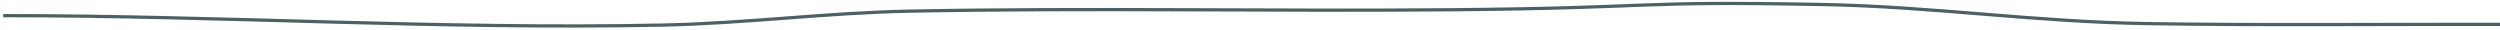
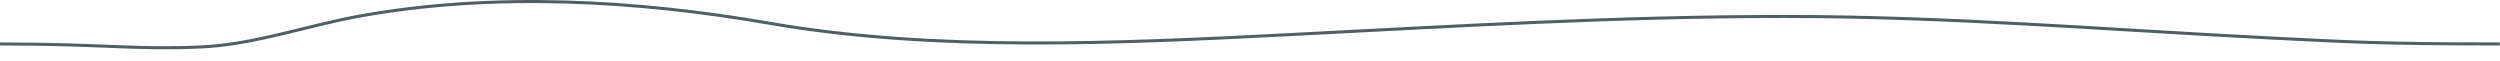
- <svg xmlns="http://www.w3.org/2000/svg" width="770px" height="9px" viewBox="0 0 770 9" version="1.1">
-   <defs />
-   <g id="Page-1" stroke="none" stroke-width="1" fill="none" fill-rule="evenodd">
-     <g id="Artboard" transform="translate(-7, -51)" stroke="#4C6162">
-       <path d="M7.988,55.813 C76.583,55.813 141.347,60.099 210.817,58.73 C236.522,58.224 261.362,54.935 287.069,54.435 C342.607,53.356 398.331,54.498 453.938,54.005 C520.033,53.419 508.127,51.256 568.218,52.387 C602.719,53.037 632.717,57.687 668.142,58.262 C704.389,58.851 740.714,58.425 777,58.506" id="Path" />
-     </g>
-   </g>
+ <svg xmlns="http://www.w3.org/2000/svg" version="1.1" id="レイヤー_1" x="0px" y="0px" width="817.414px" height="19.871px" viewBox="0 0 817.414 19.871" enable-background="new 0 0 817.414 19.871" xml:space="preserve">
+   <path fill="none" stroke="#4C6162" stroke-miterlimit="10" d="M817.379,14.371c-38.713,0-49.254-0.652-75.935-2  c-52.675-2.661-104.662-7-157.923-7c-54.918,0-108.52,3.225-162.931,6.003c-54.397,2.778-115.011,5.612-168.933-3.761  C208.403,0.094,160.967-2.678,117.15,5.342c-16.987,3.109-34.17,9.276-51.706,10.025C43.543,16.302,34.333,14.371,0,14.371" />
</svg>
